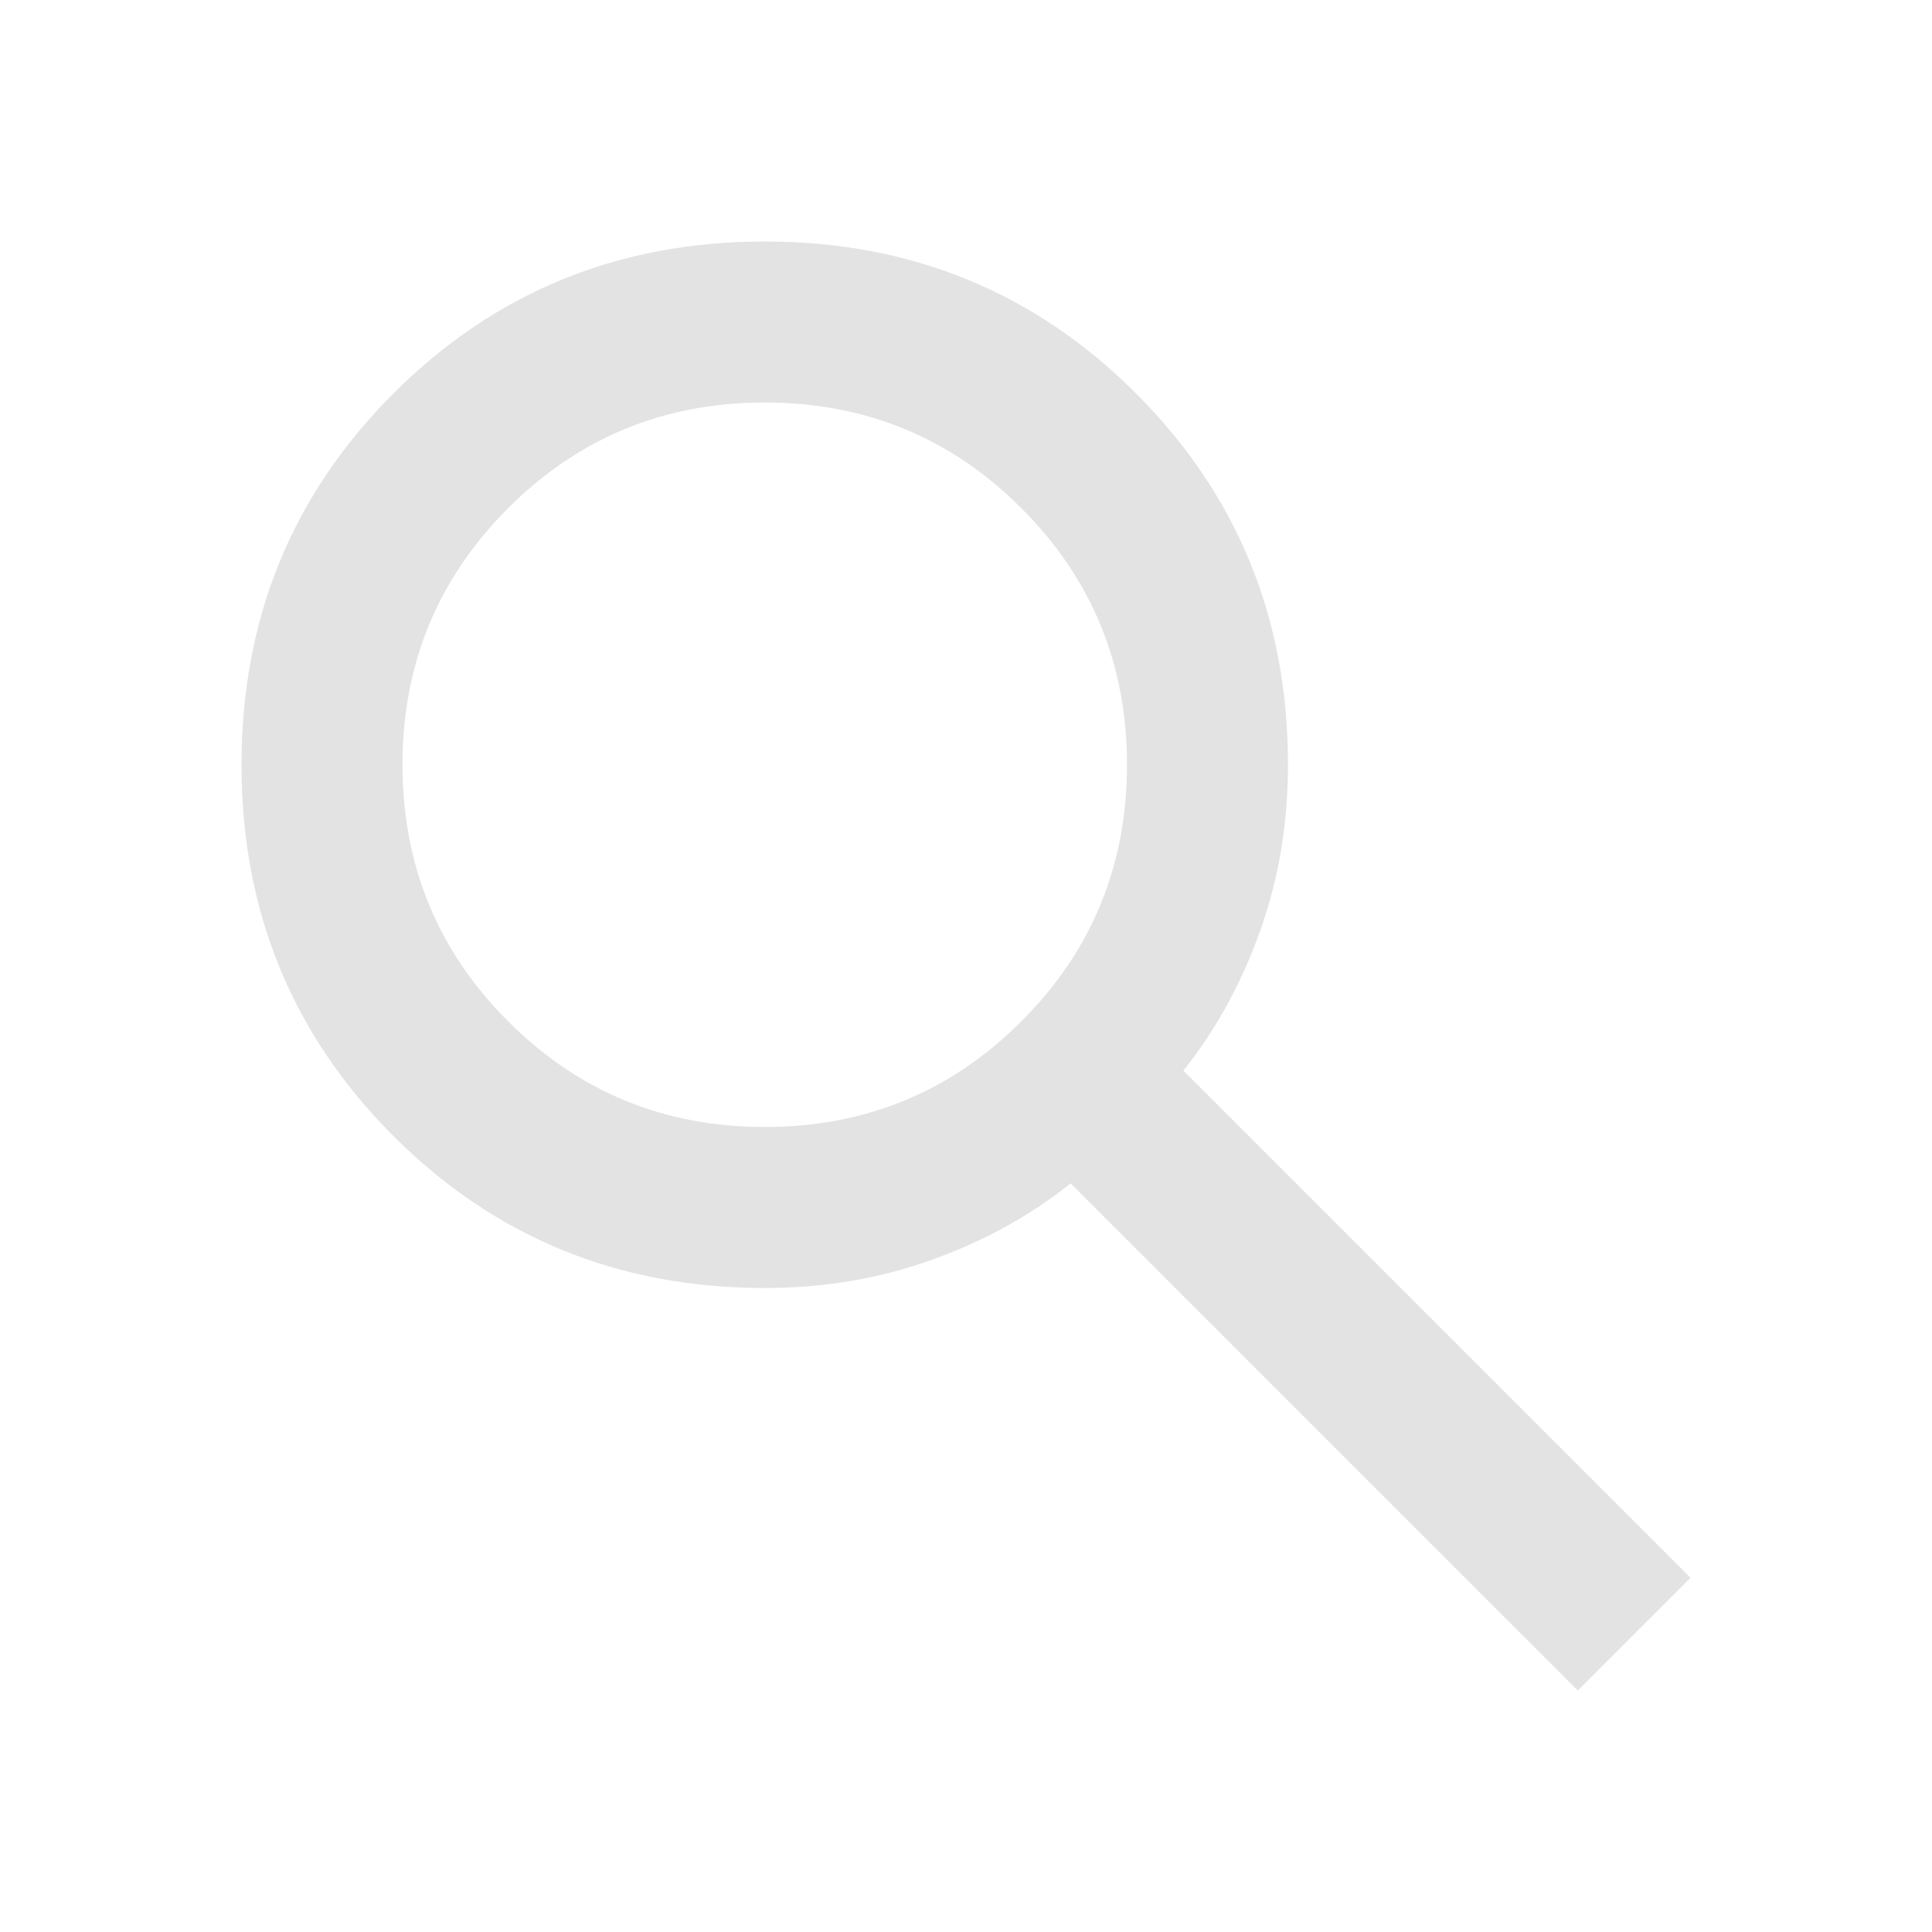
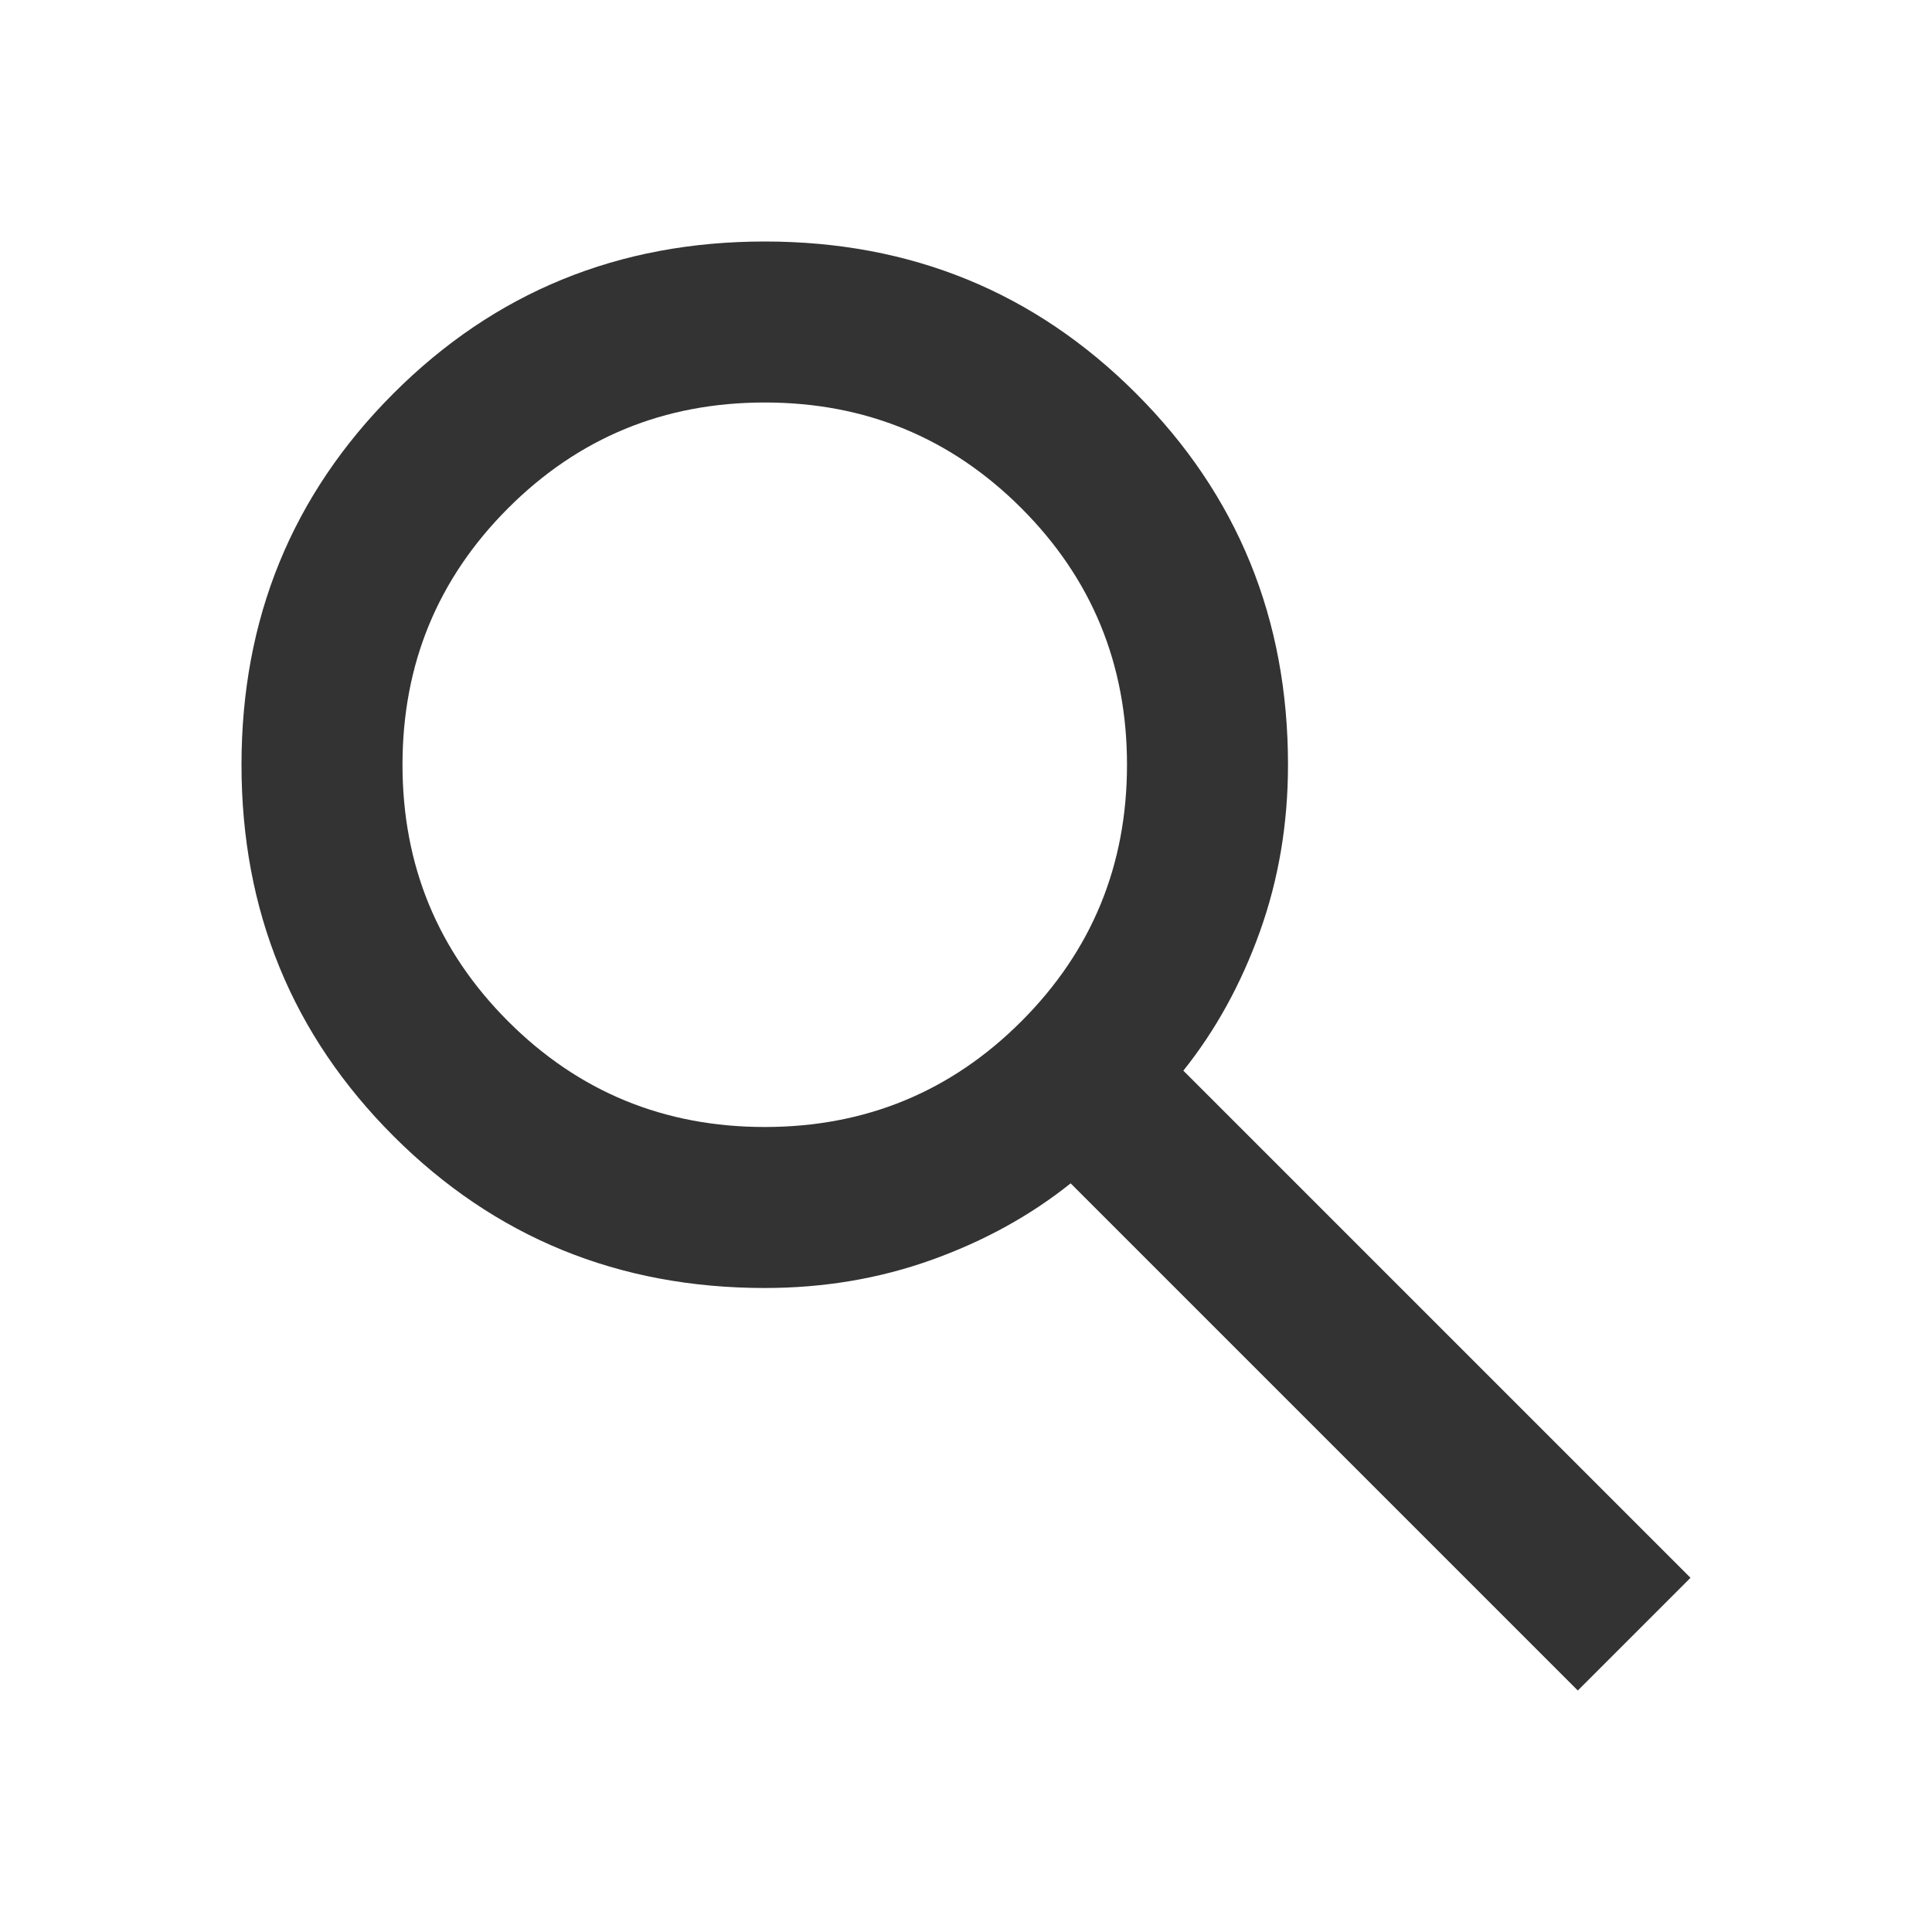
- <svg xmlns="http://www.w3.org/2000/svg" height="24px" viewBox="0 -960 960 960" width="24px" fill="#e3e3e3">
+ <svg xmlns="http://www.w3.org/2000/svg" height="24px" viewBox="0 -960 960 960" width="24px" fill="#333">
  <path d="M784-120 532-372q-30 24-69 38t-83 14q-109 0-184.5-75.5T120-580q0-109 75.5-184.5T380-840q109 0 184.5 75.5T640-580q0 44-14 83t-38 69l252 252-56 56ZM380-400q75 0 127.5-52.5T560-580q0-75-52.5-127.5T380-760q-75 0-127.5 52.5T200-580q0 75 52.5 127.5T380-400Z" />
</svg>
